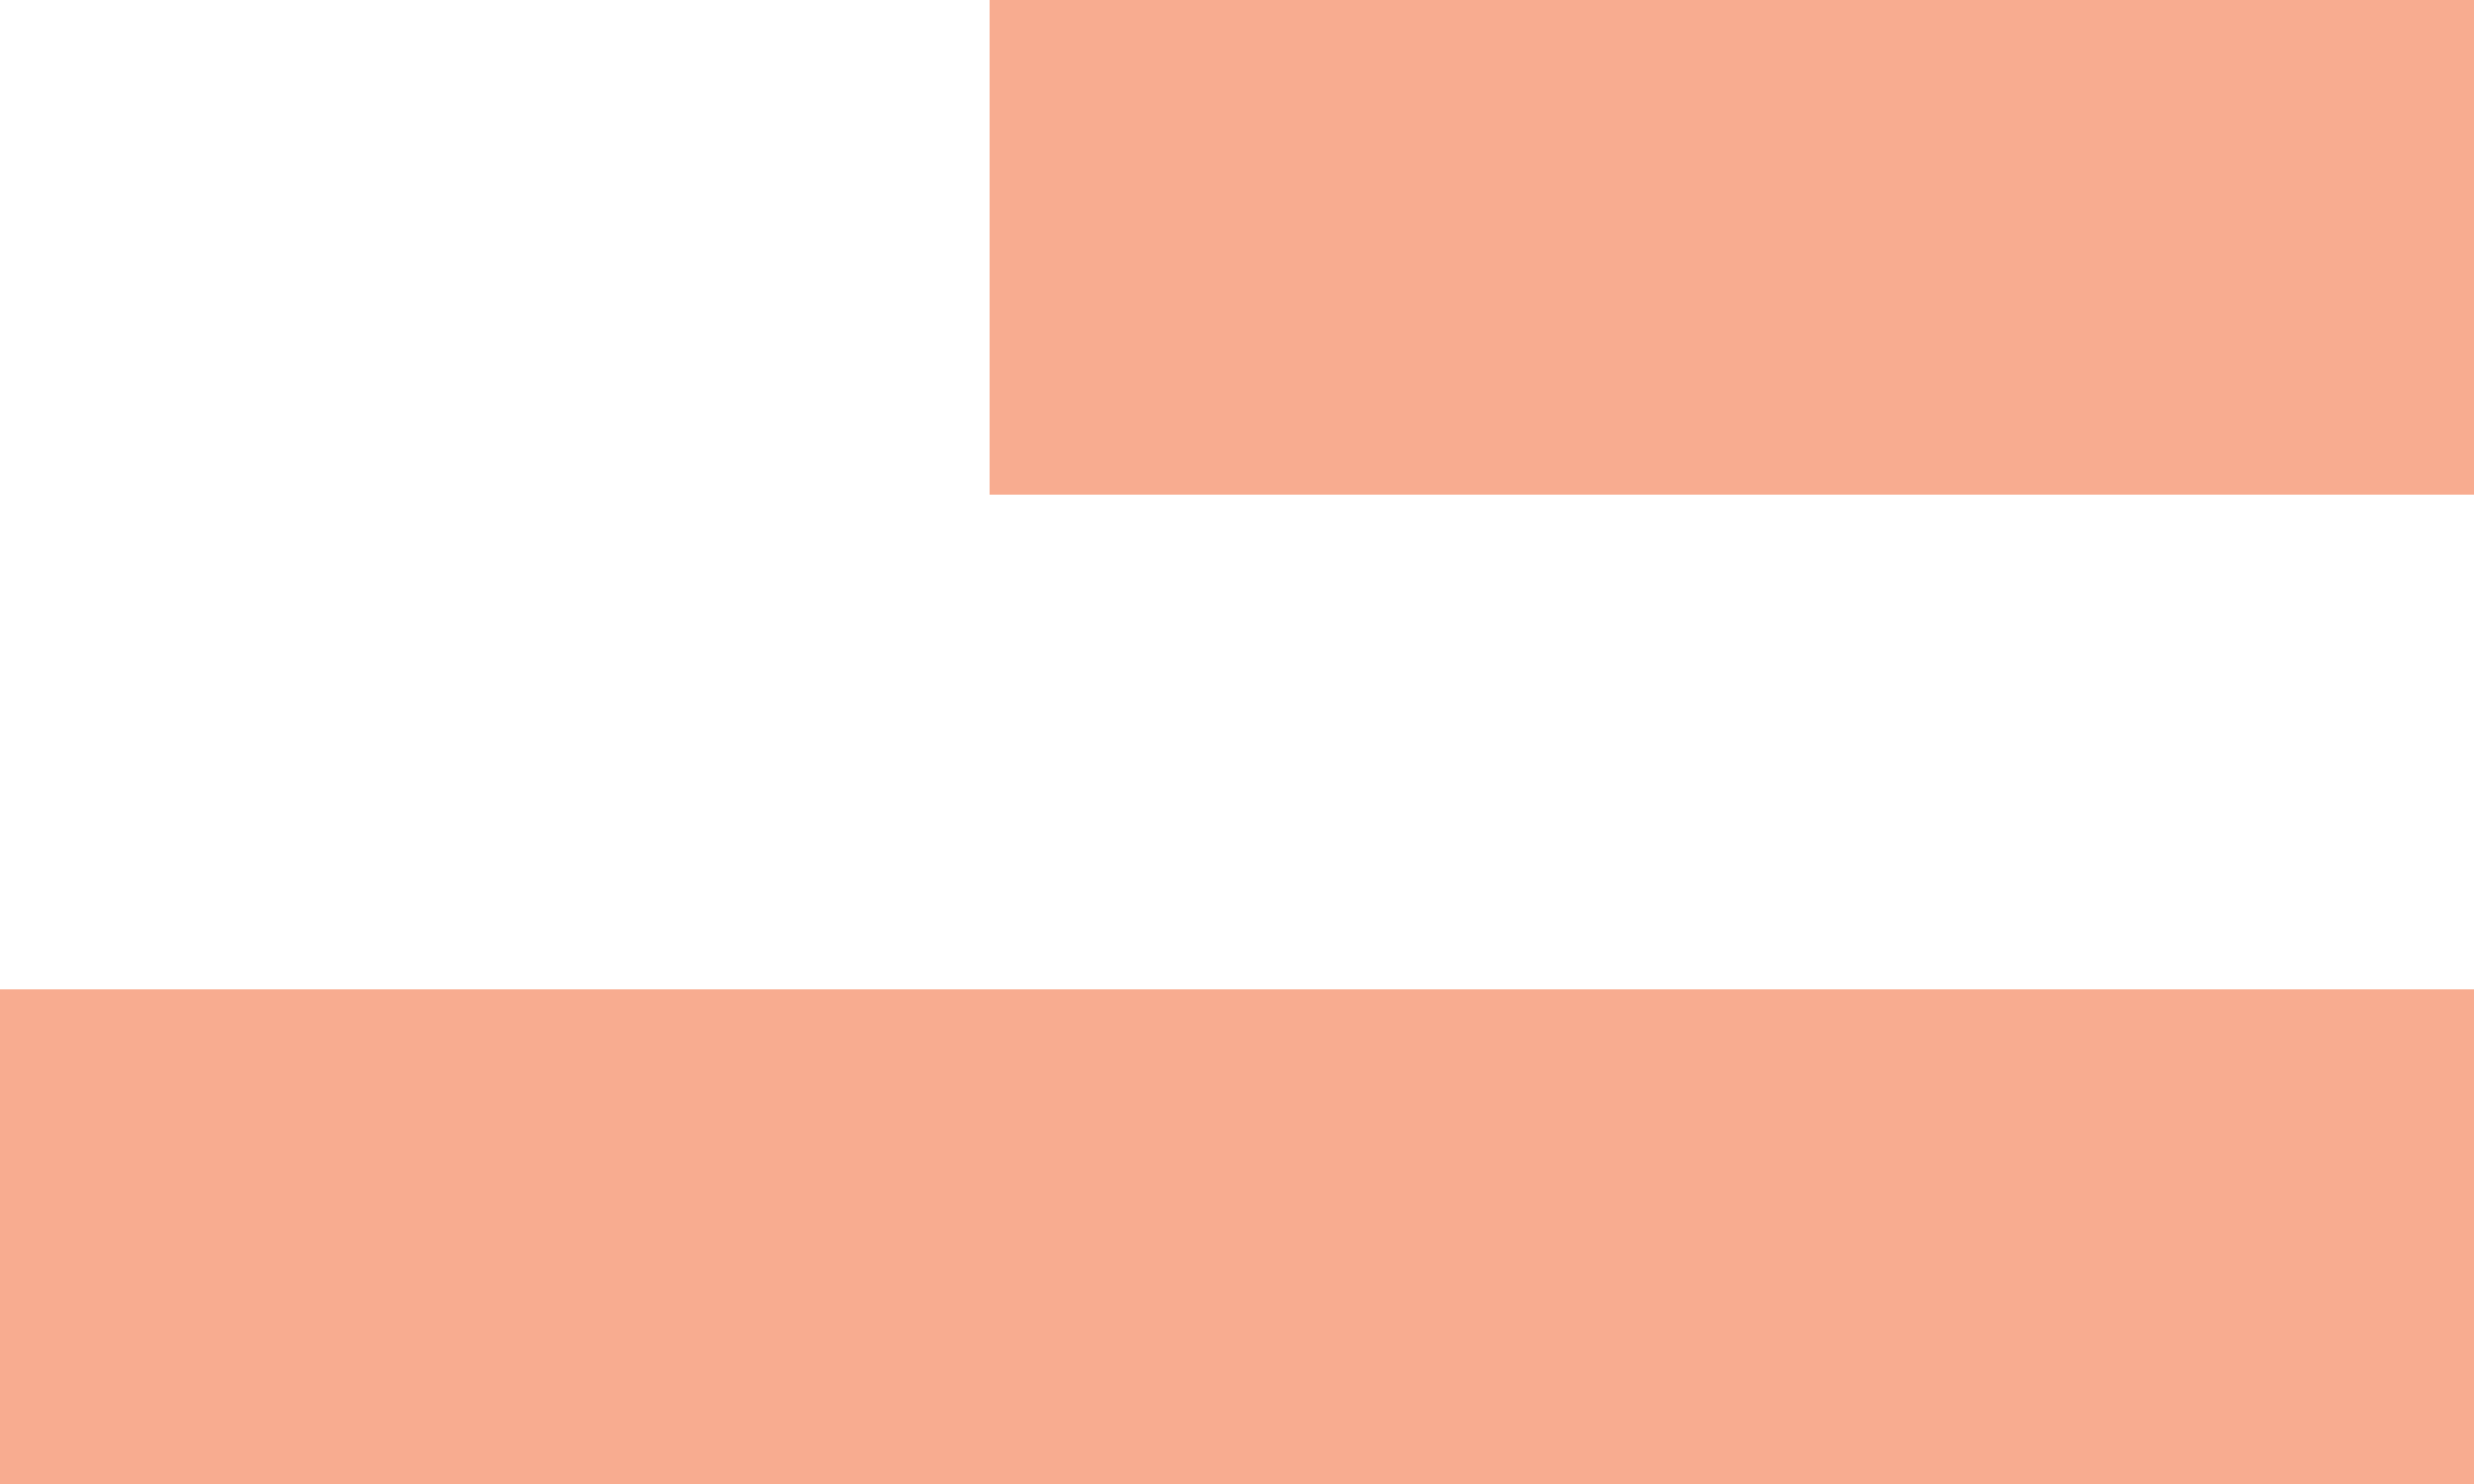
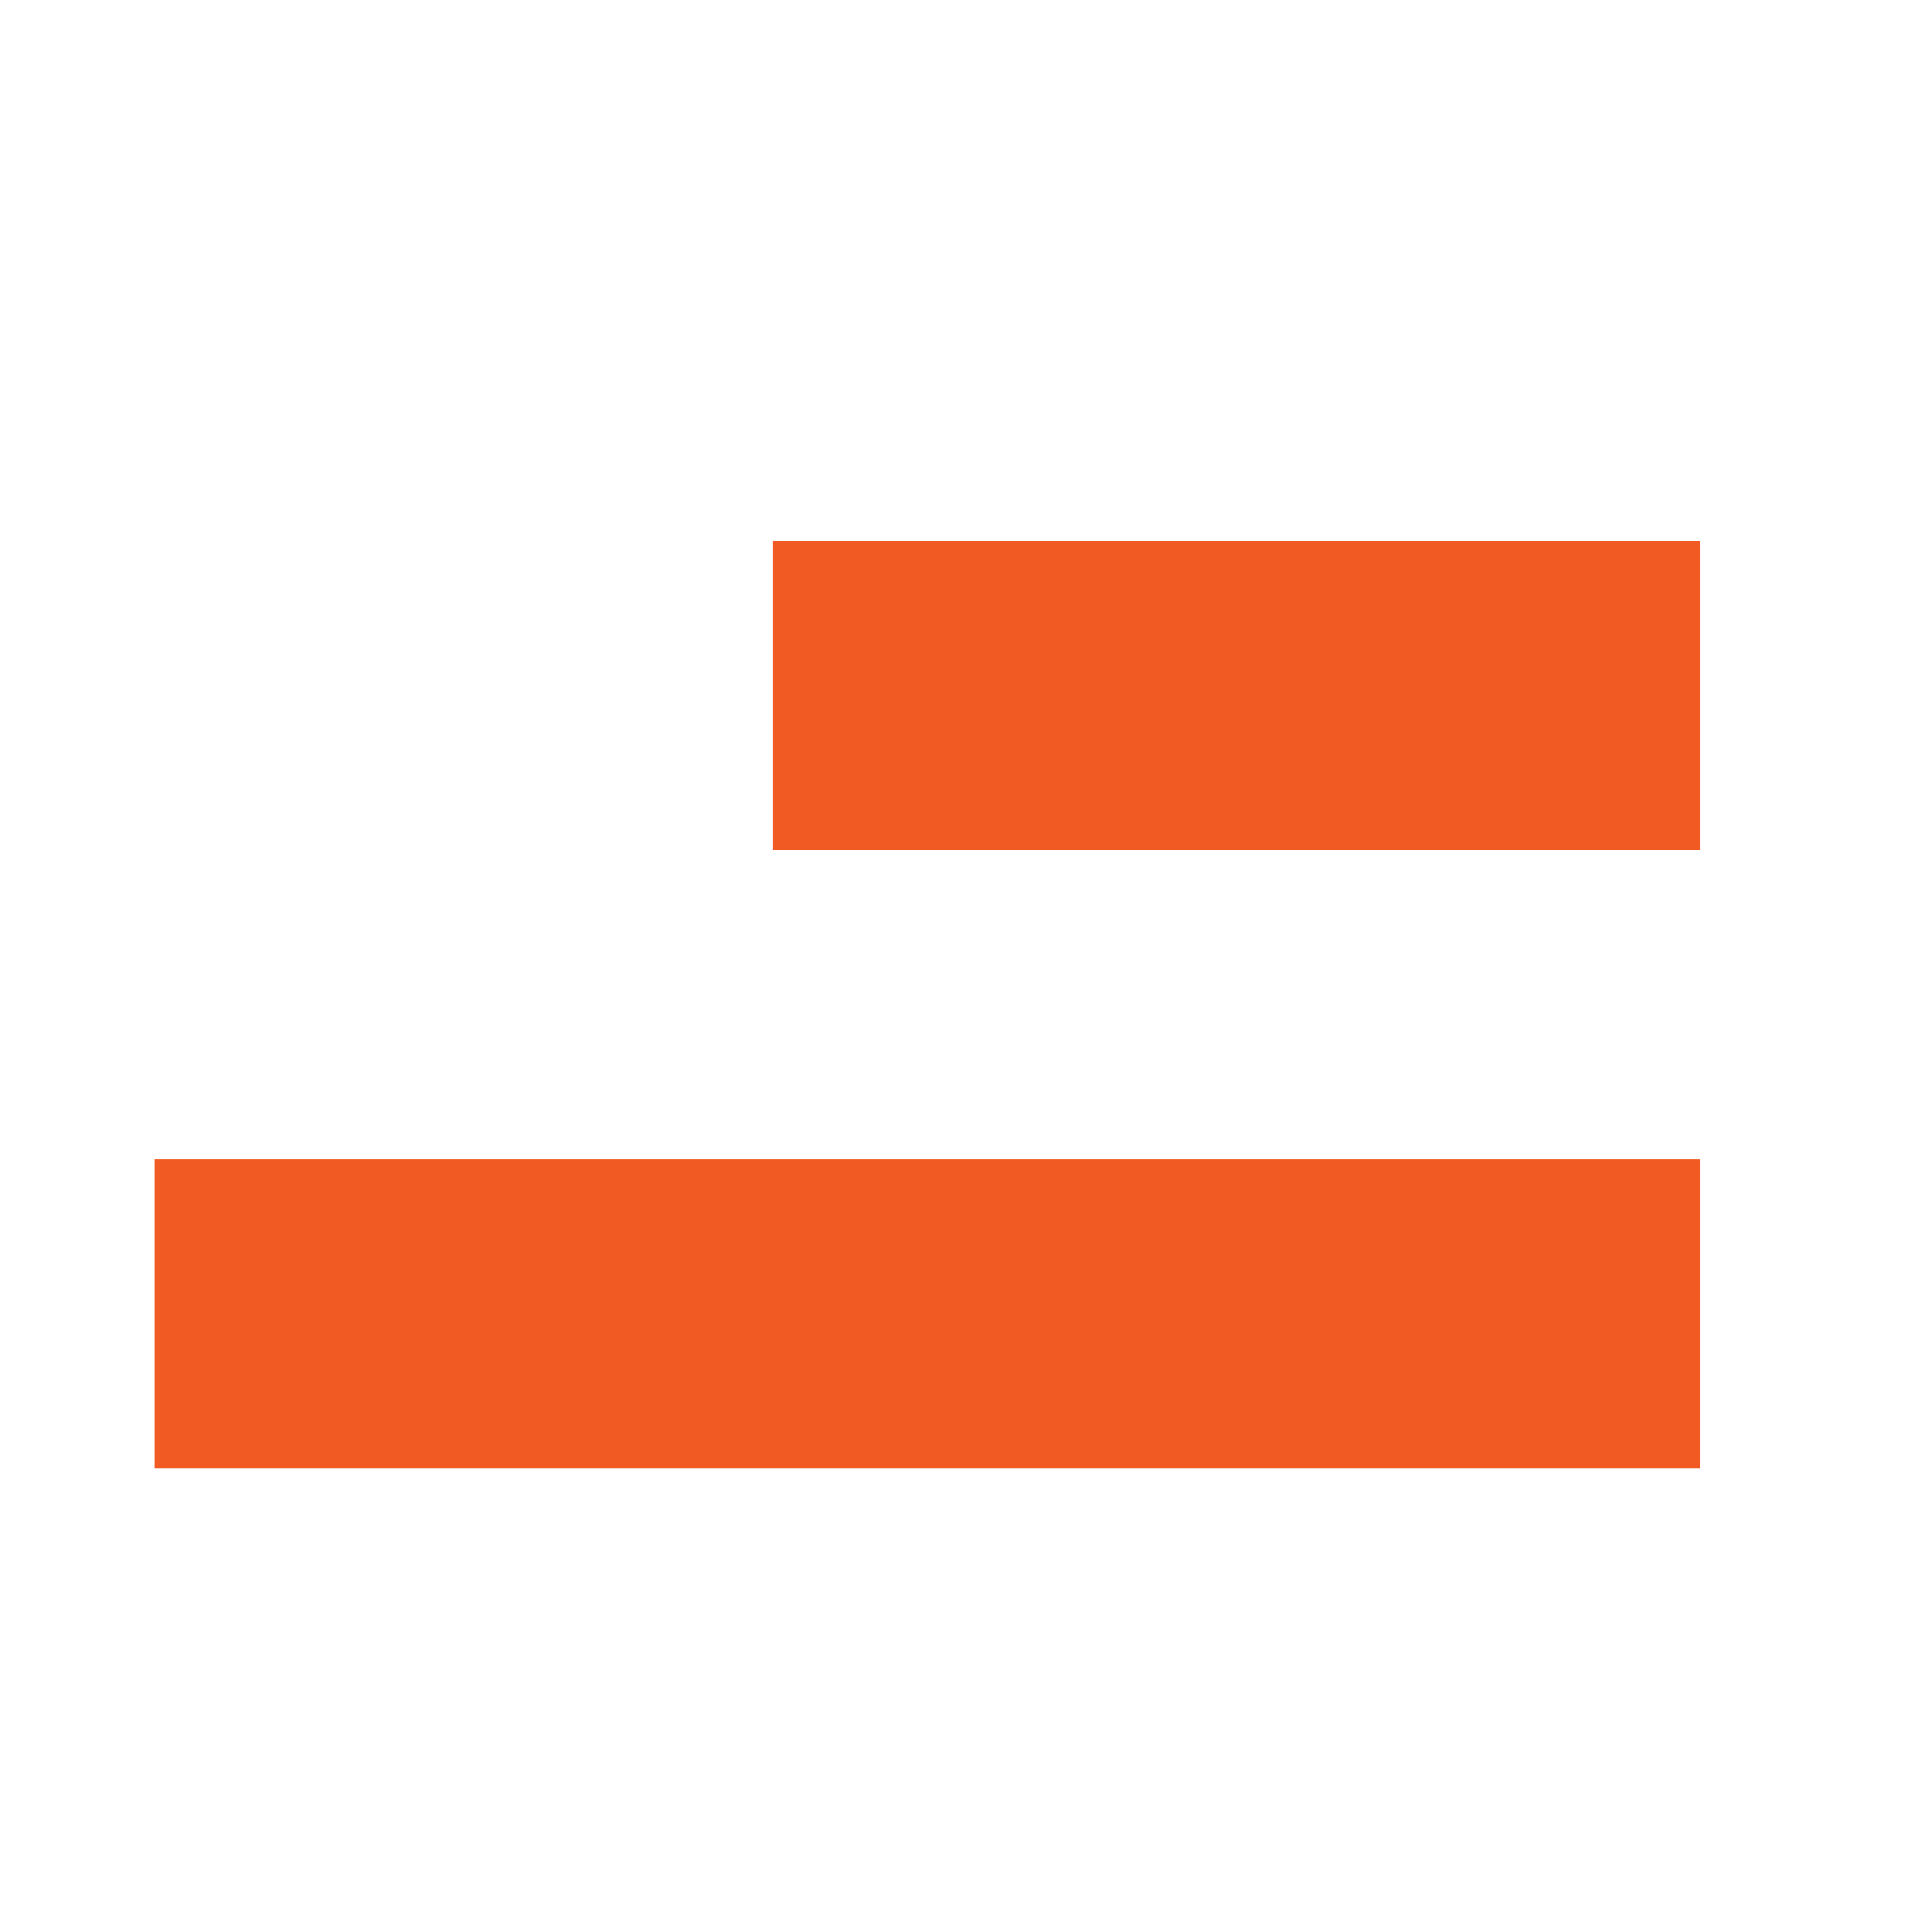
- <svg xmlns="http://www.w3.org/2000/svg" width="20" height="12" viewBox="0 0 20 12" fill="none">
-   <g opacity="0.5">
-     <path fill-rule="evenodd" clip-rule="evenodd" d="M20 4H8V0H20V4Z" fill="#F15A22" />
-     <path fill-rule="evenodd" clip-rule="evenodd" d="M20 12H0V8H20V12Z" fill="#F15A22" />
-   </g>
+ <svg xmlns="http://www.w3.org/2000/svg" width="30" height="30" viewBox="0 0 30 30" fill="none">
+   <path fill-rule="evenodd" clip-rule="evenodd" d="M26.4 13.2H12V8.4H26.4V13.2Z" fill="#F15A22" />
+   <path fill-rule="evenodd" clip-rule="evenodd" d="M26.4 22.8H2.4V18H26.4V22.8Z" fill="#F15A22" />
</svg>
